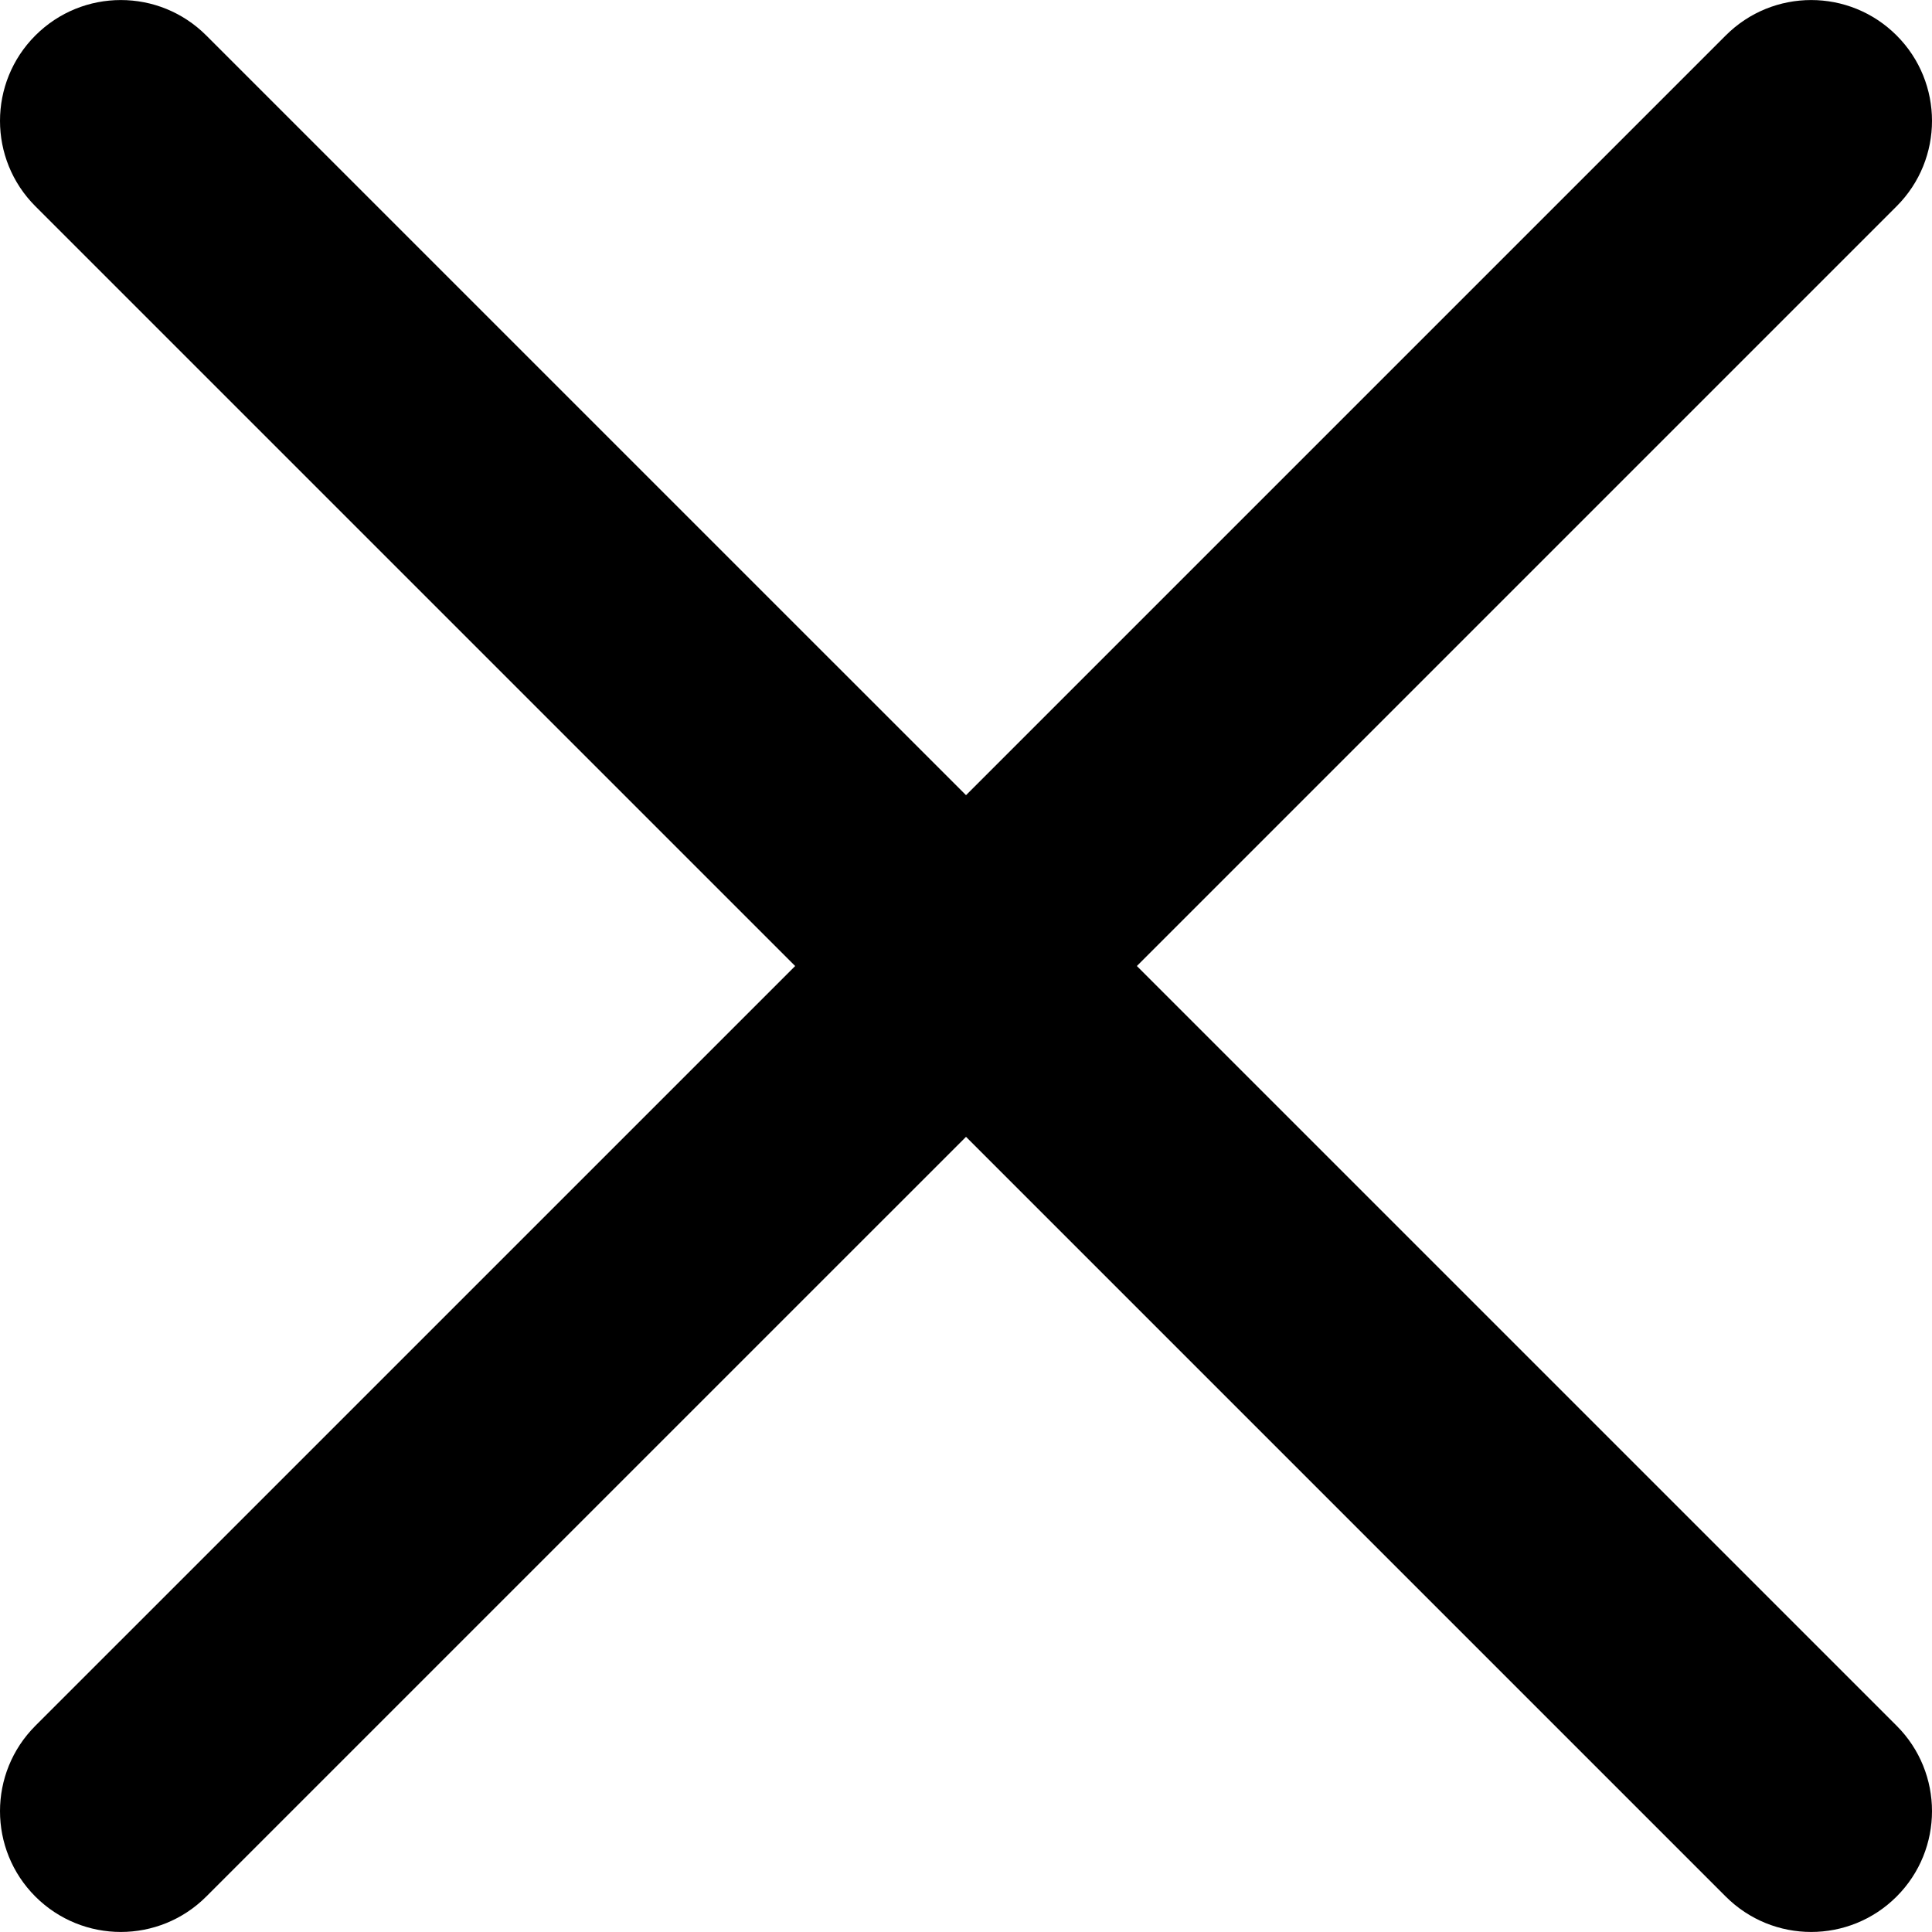
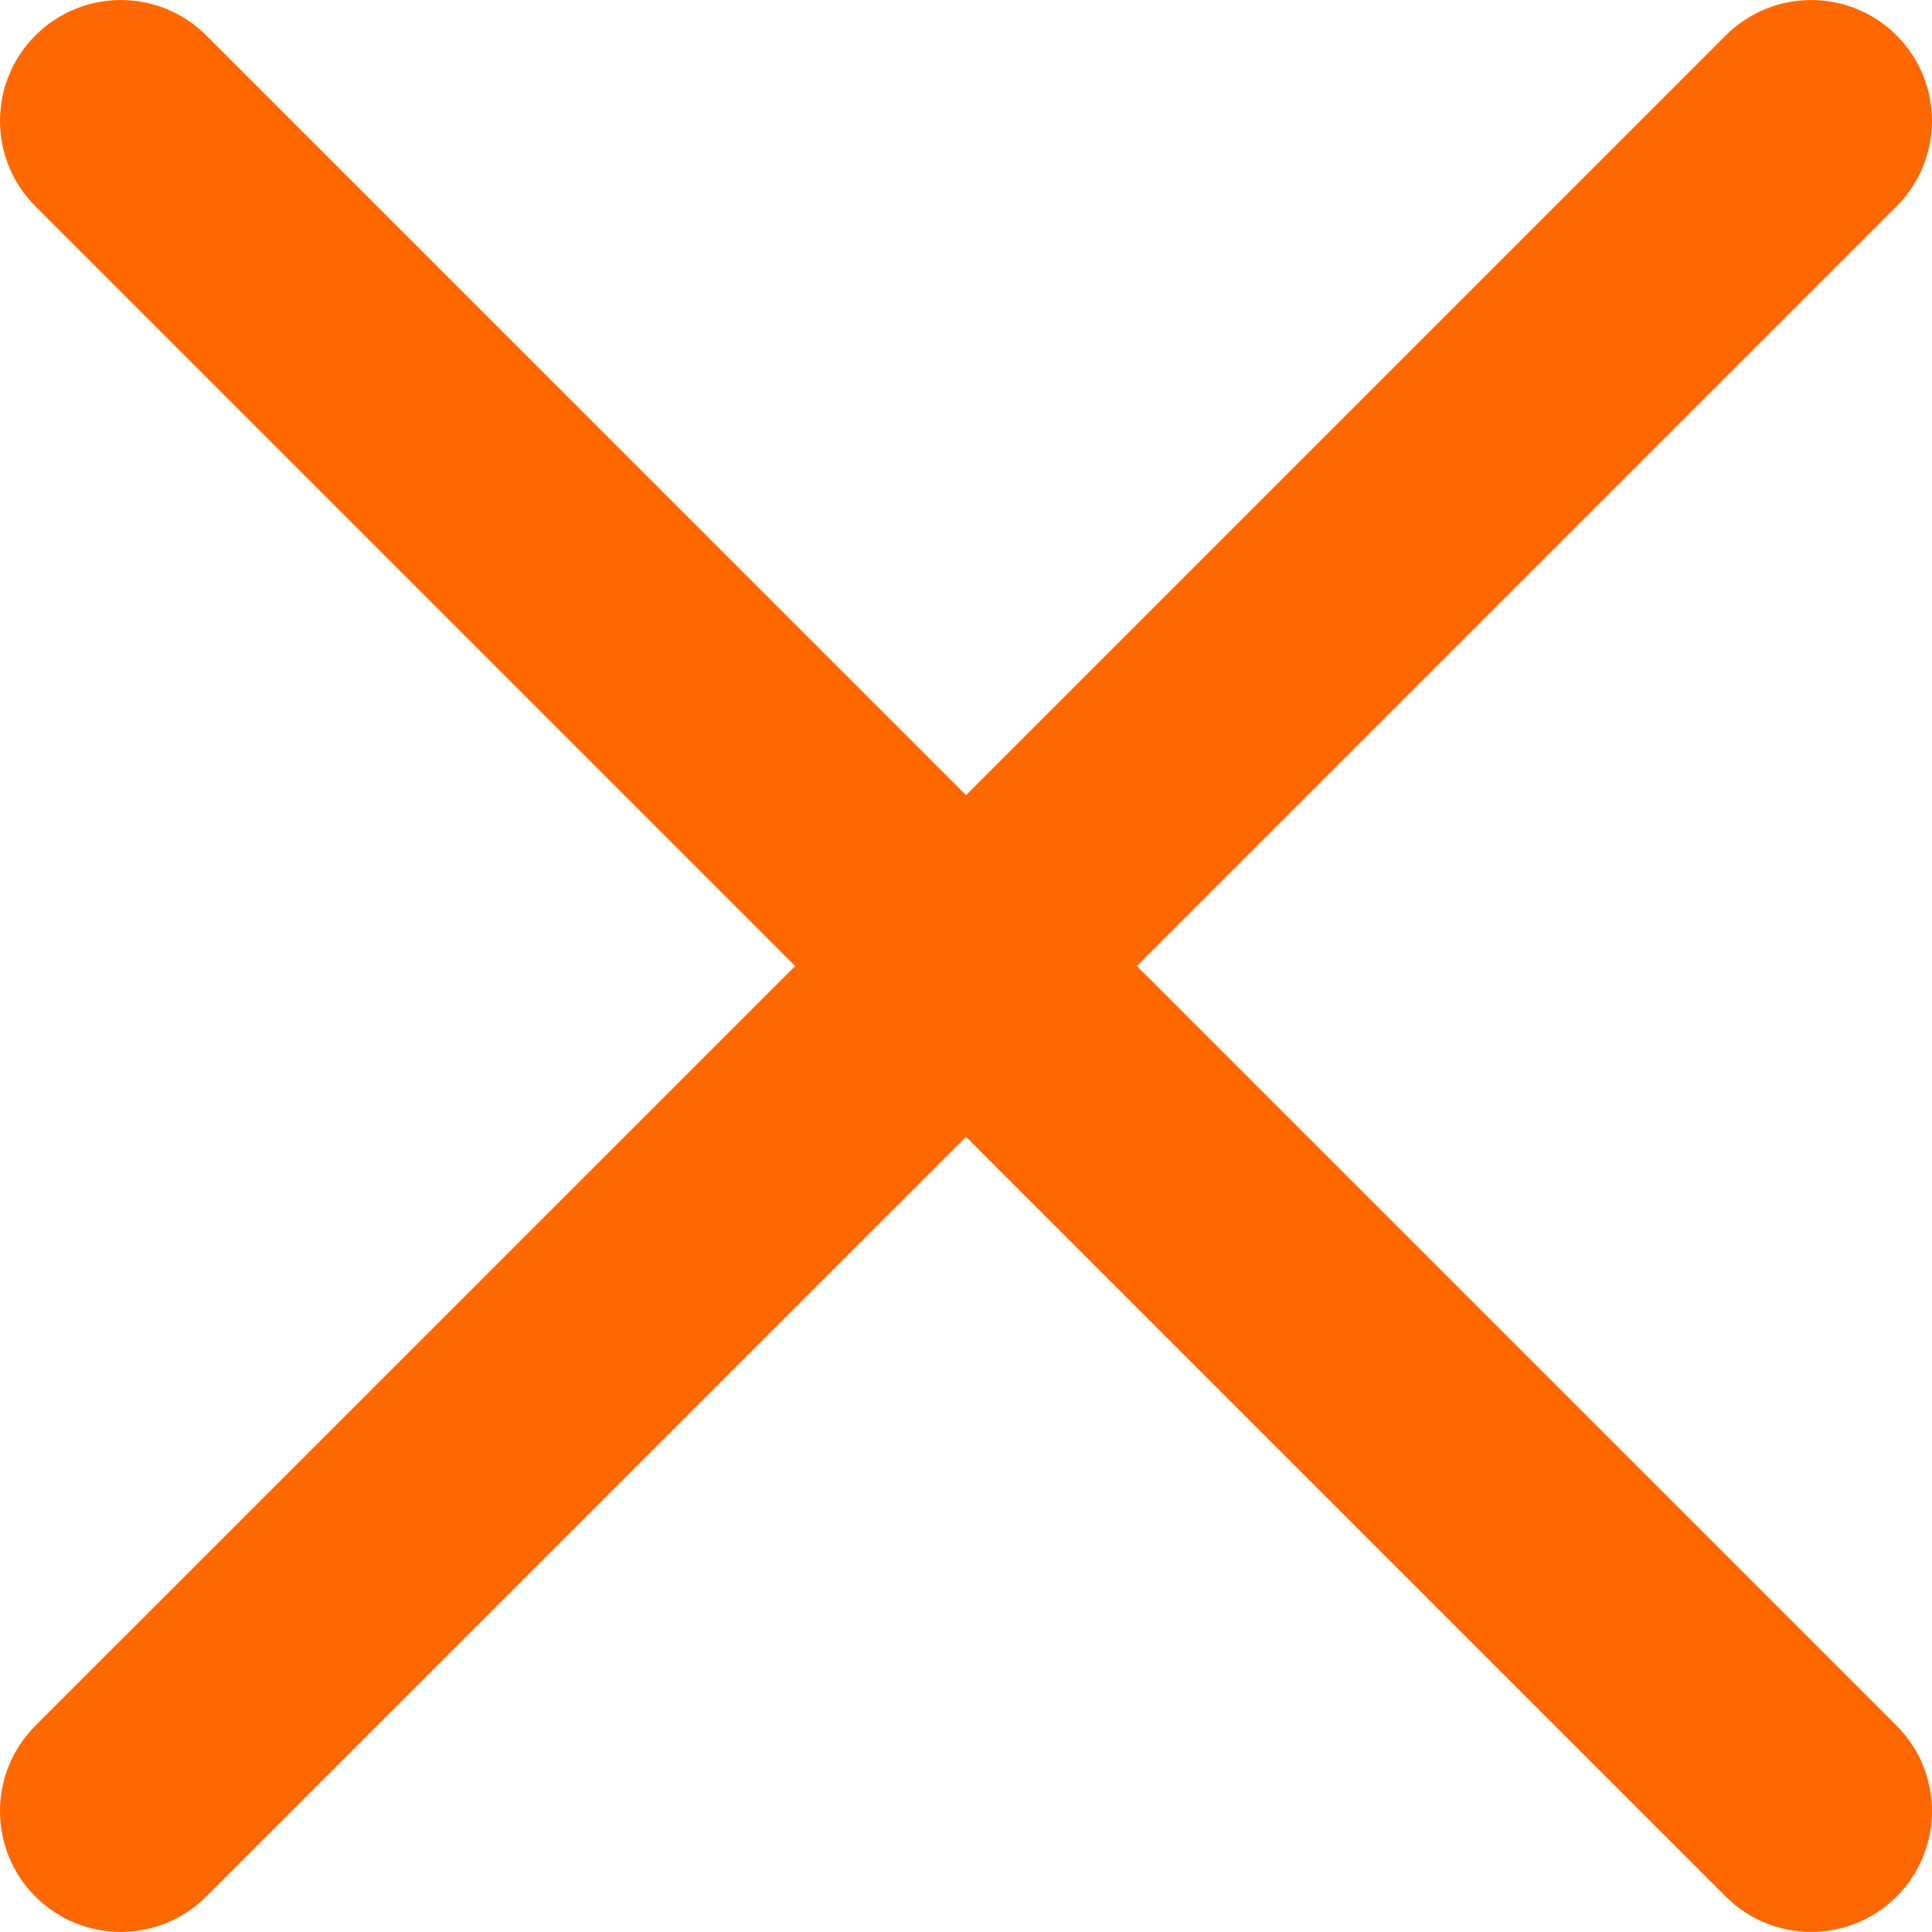
<svg xmlns="http://www.w3.org/2000/svg" version="1.1" id="Capa_1" x="0px" y="0px" viewBox="0 0 47.971 47.971" style="enable-background:new 0 0 47.971 47.971;" xml:space="preserve">
  <g>
-     <path d="M28.228,23.986L47.092,5.122c1.172-1.171,1.172-3.071,0-4.242c-1.172-1.172-3.07-1.172-4.242,0L23.986,19.744L5.121,0.88   c-1.172-1.172-3.07-1.172-4.242,0c-1.172,1.171-1.172,3.071,0,4.242l18.865,18.864L0.879,42.85c-1.172,1.171-1.172,3.071,0,4.242   C1.465,47.677,2.233,47.97,3,47.97s1.535-0.293,2.121-0.879l18.865-18.864L42.85,47.091c0.586,0.586,1.354,0.879,2.121,0.879   s1.535-0.293,2.121-0.879c1.172-1.171,1.172-3.071,0-4.242L28.228,23.986z" />
+     <path d="M28.228,23.986L47.092,5.122c1.172-1.171,1.172-3.071,0-4.242c-1.172-1.172-3.07-1.172-4.242,0L23.986,19.744L5.121,0.88   c-1.172-1.172-3.07-1.172-4.242,0c-1.172,1.171-1.172,3.071,0,4.242l18.865,18.864L0.879,42.85c-1.172,1.171-1.172,3.071,0,4.242   C1.465,47.677,2.233,47.97,3,47.97s1.535-0.293,2.121-0.879l18.865-18.864L42.85,47.091c0.586,0.586,1.354,0.879,2.121,0.879   s1.535-0.293,2.121-0.879c1.172-1.171,1.172-3.071,0-4.242L28.228,23.986z" fill="#ff6700" />
  </g>
  <g>
</g>
  <g>
</g>
  <g>
</g>
  <g>
</g>
  <g>
</g>
  <g>
</g>
  <g>
</g>
  <g>
</g>
  <g>
</g>
  <g>
</g>
  <g>
</g>
  <g>
</g>
  <g>
</g>
  <g>
</g>
  <g>
</g>
</svg>
